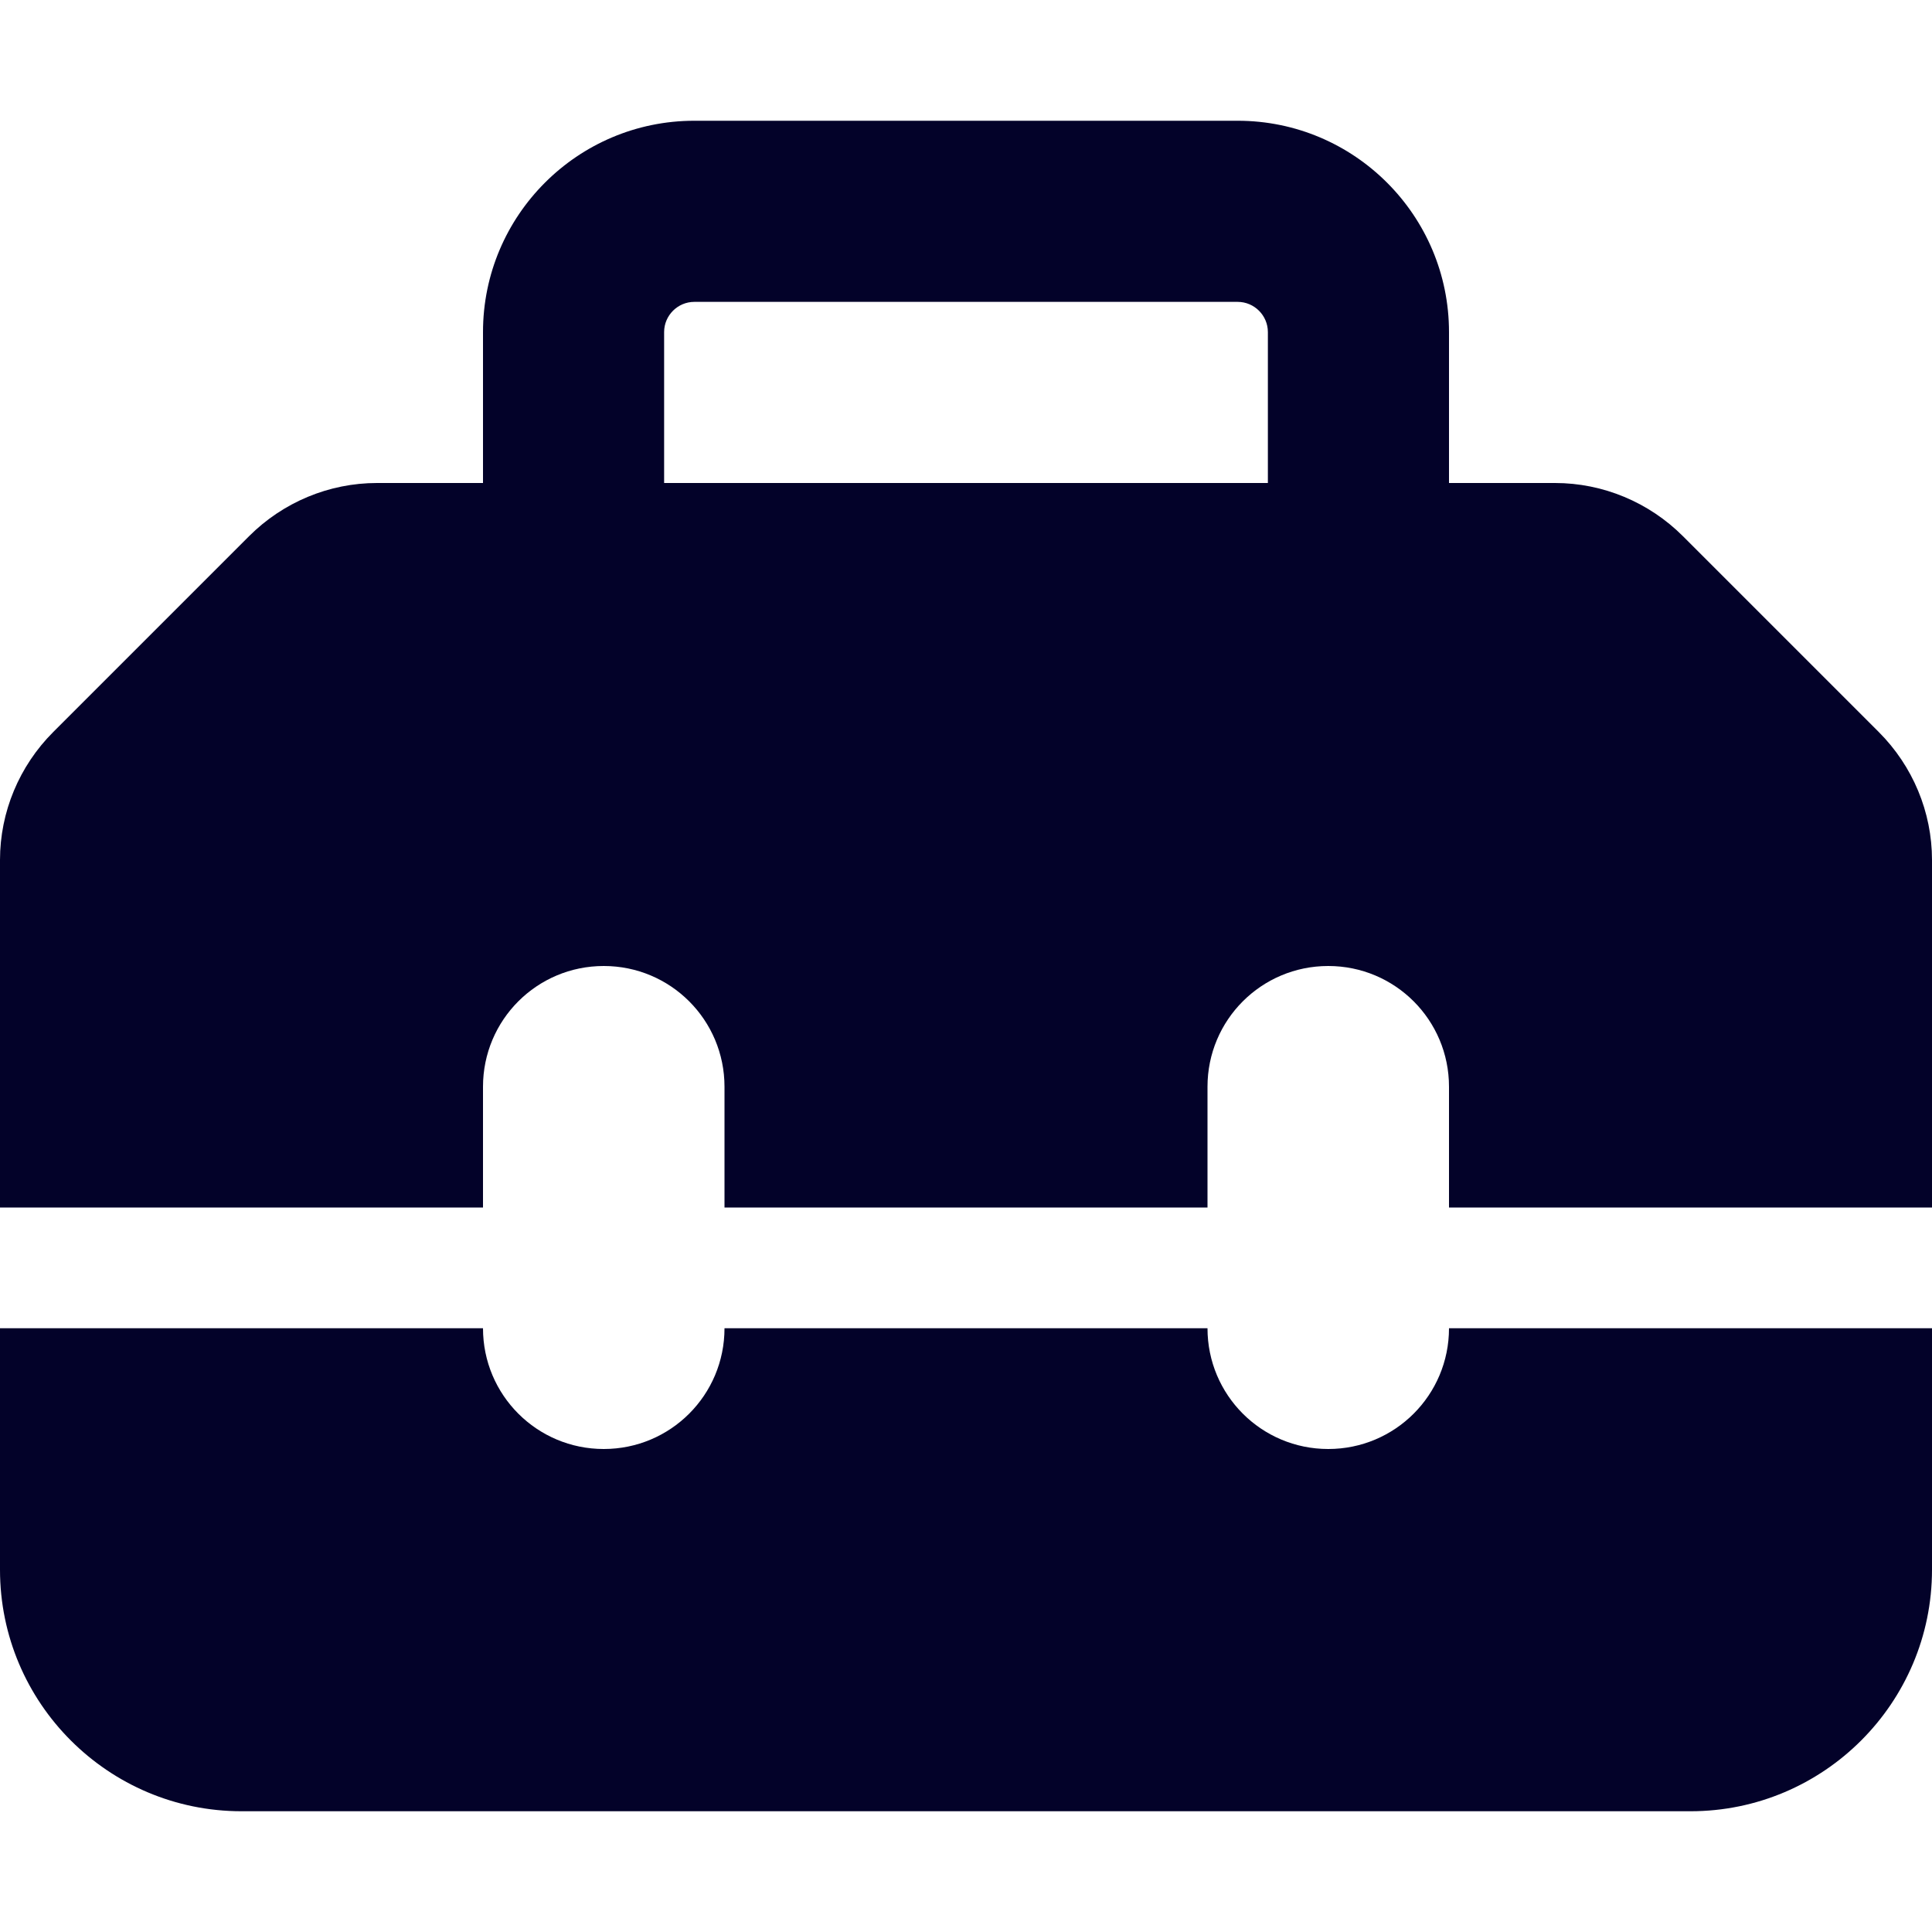
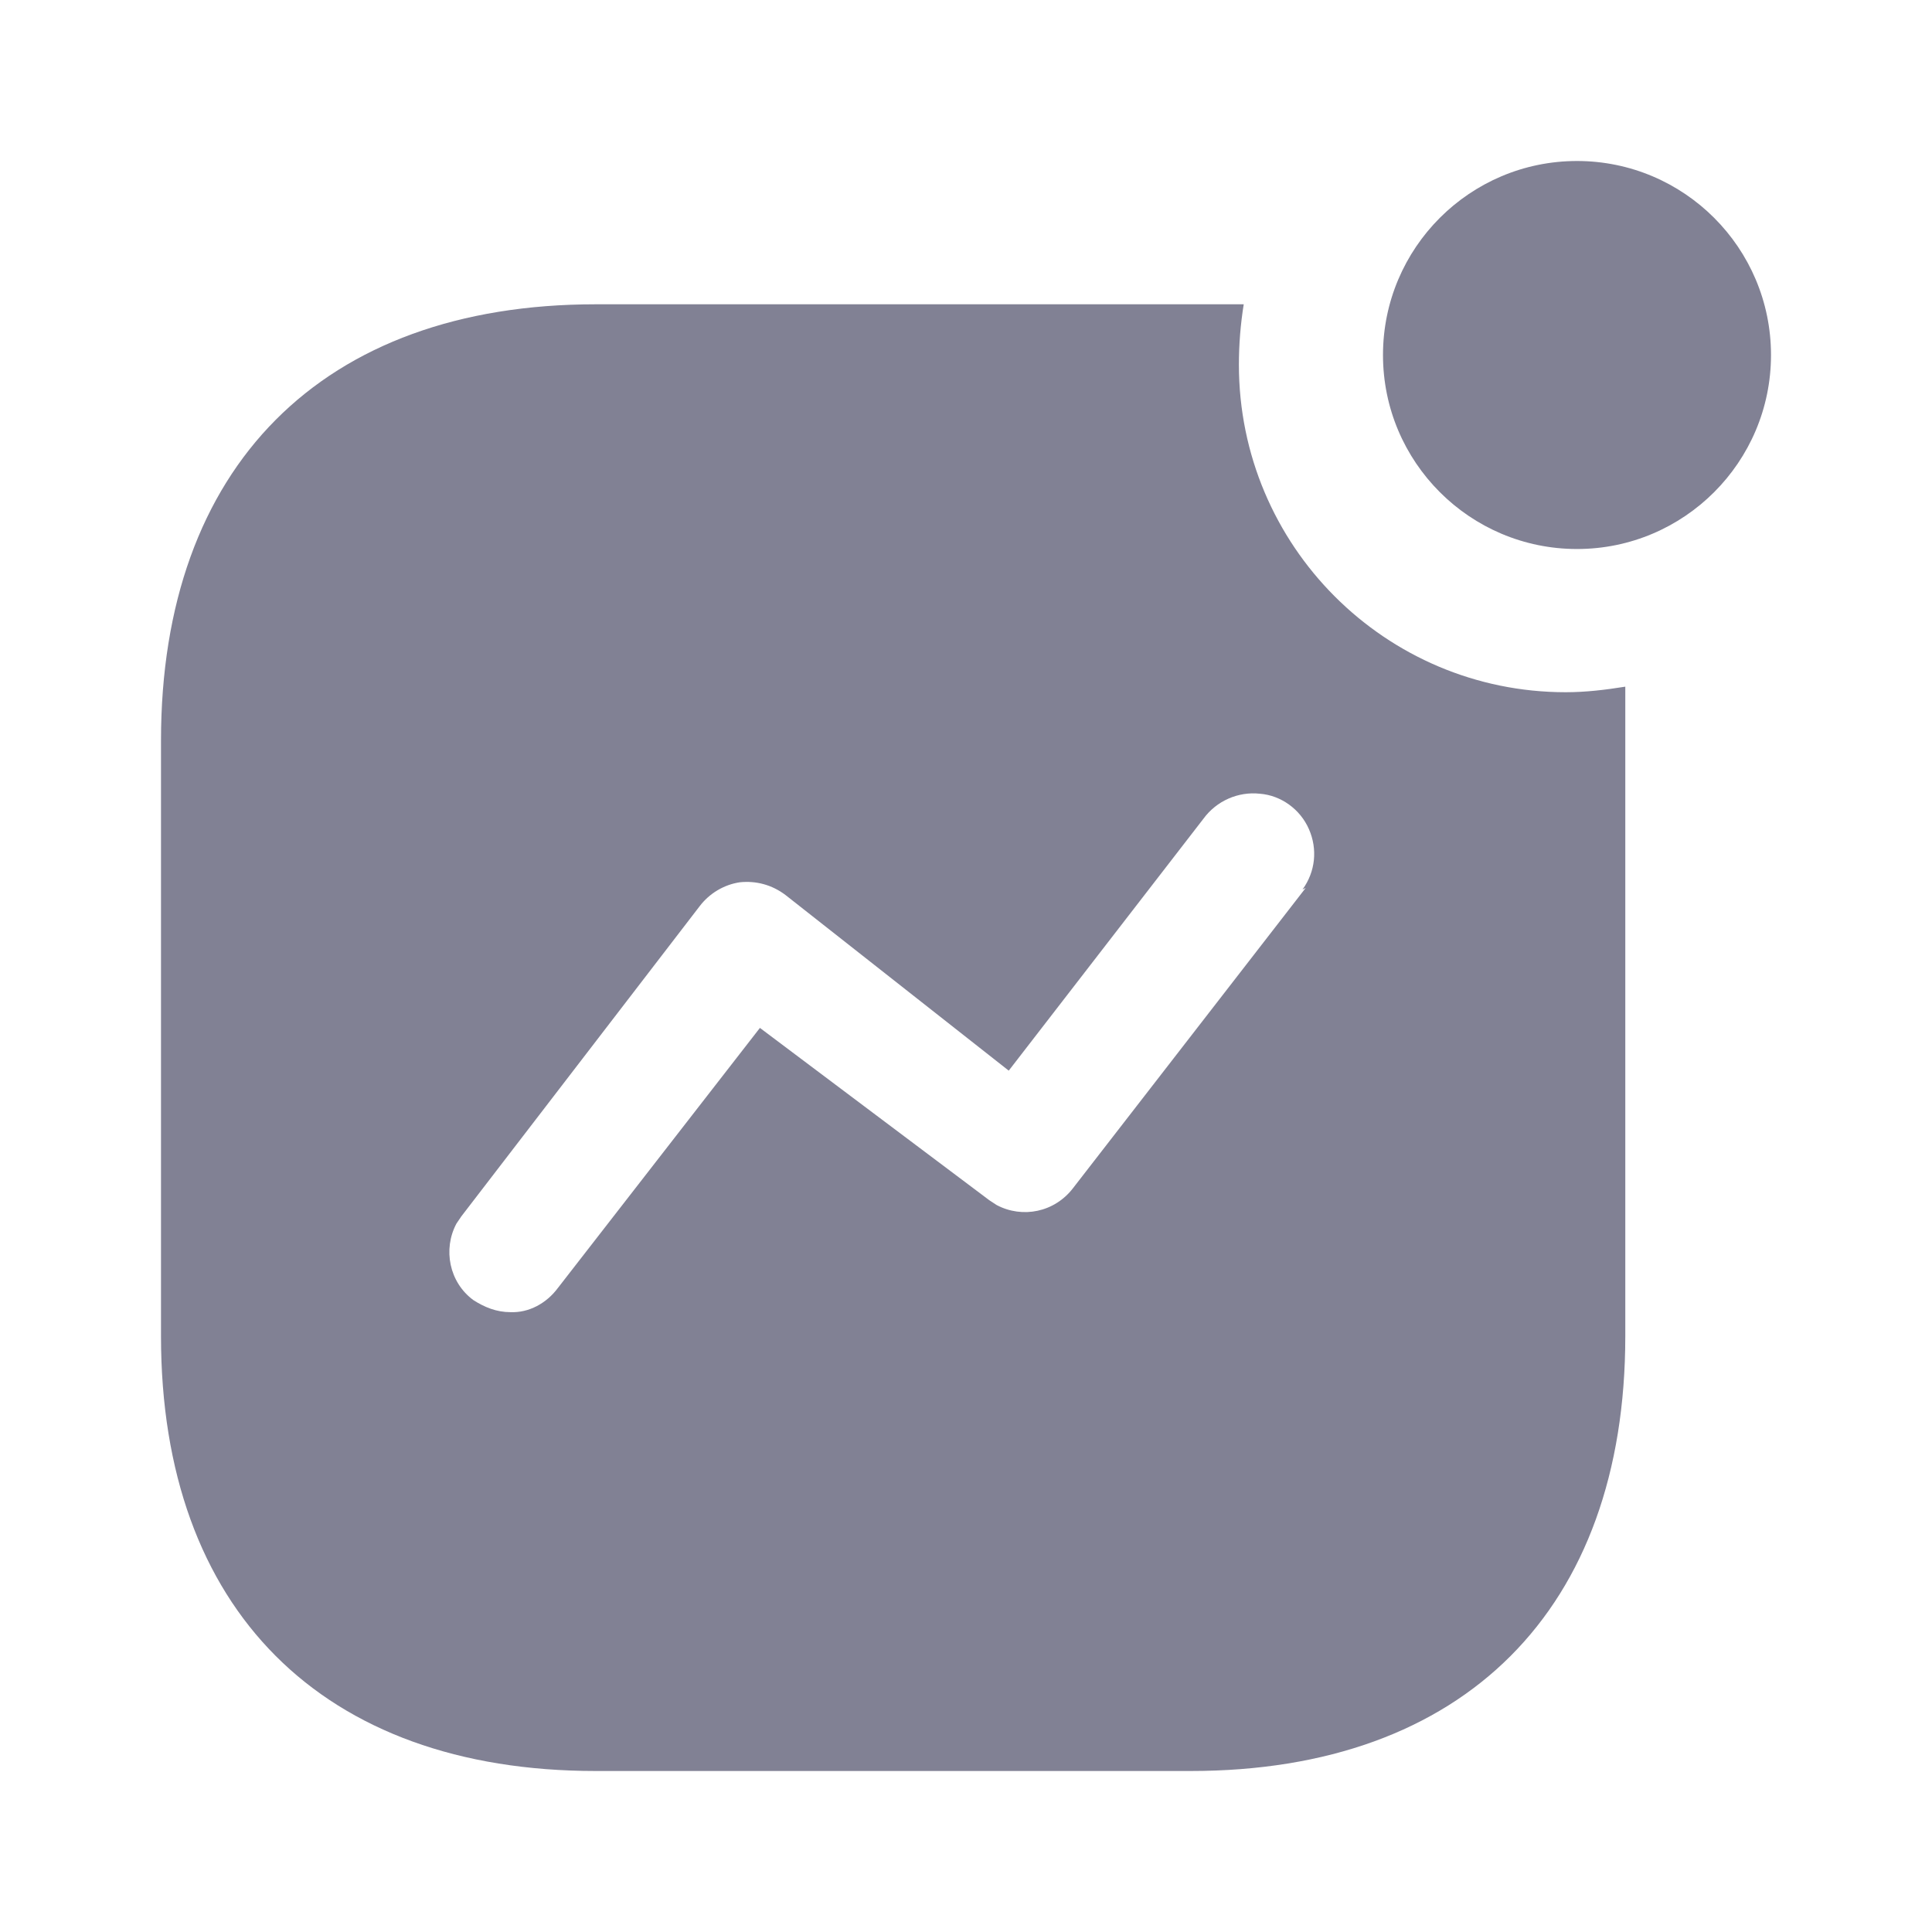
- <svg xmlns="http://www.w3.org/2000/svg" viewBox="0 0 512 512">
-   <path d="M176 88l0 40 160 0 0-40c0-4.4-3.6-8-8-8L184 80c-4.4 0-8 3.6-8 8zm-48 40l0-40c0-30.9 25.1-56 56-56l144 0c30.9 0 56 25.1 56 56l0 40 28.1 0c12.7 0 24.9 5.1 33.9 14.1l51.9 51.9c9 9 14.1 21.2 14.1 33.9l0 92.1-128 0 0-32c0-17.7-14.3-32-32-32s-32 14.3-32 32l0 32-128 0 0-32c0-17.7-14.3-32-32-32s-32 14.3-32 32l0 32L0 320l0-92.1c0-12.7 5.1-24.9 14.1-33.9l51.9-51.9c9-9 21.2-14.1 33.9-14.1l28.1 0zM0 416l0-64 128 0c0 17.7 14.3 32 32 32s32-14.3 32-32l128 0c0 17.7 14.3 32 32 32s32-14.3 32-32l128 0 0 64c0 35.3-28.7 64-64 64L64 480c-35.3 0-64-28.7-64-64z" fill="#030229" />
+ <svg xmlns="http://www.w3.org/2000/svg" width="24" height="24" viewBox="0 0 24 24" fill="none">
+   <g>
+     <path fill-rule="evenodd" clip-rule="evenodd" d="M17.18 4.41C17.18 3.08 18.26 2 19.59 2C20.92 2 22 3.08 22 4.41C22 5.74 20.92 6.82 19.59 6.82C18.26 6.82 17.18 5.74 17.18 4.41ZM13.33 14.759L16.22 11.03L16.18 11.05C16.34 10.83 16.37 10.55 16.26 10.3C16.151 10.05 15.91 9.88 15.651 9.86C15.38 9.83 15.111 9.95 14.95 10.17L12.531 13.3L9.76 11.12C9.59 10.99 9.39 10.939 9.19 10.96C8.991 10.99 8.811 11.099 8.69 11.259L5.731 15.11L5.67 15.2C5.5 15.519 5.58 15.929 5.88 16.15C6.02 16.24 6.17 16.3 6.34 16.3C6.571 16.31 6.79 16.189 6.93 16L9.44 12.769L12.29 14.91L12.38 14.969C12.7 15.139 13.1 15.06 13.33 14.759ZM15.45 3.78C15.41 4.03 15.39 4.28 15.39 4.53C15.39 6.78 17.21 8.599 19.45 8.599C19.7 8.599 19.94 8.57 20.19 8.53V16.599C20.19 19.99 18.19 22 14.79 22H7.401C4 22 2 19.99 2 16.599V9.2C2 5.8 4 3.78 7.401 3.78H15.45Z" fill="#818194" />
+   </g>
</svg>
